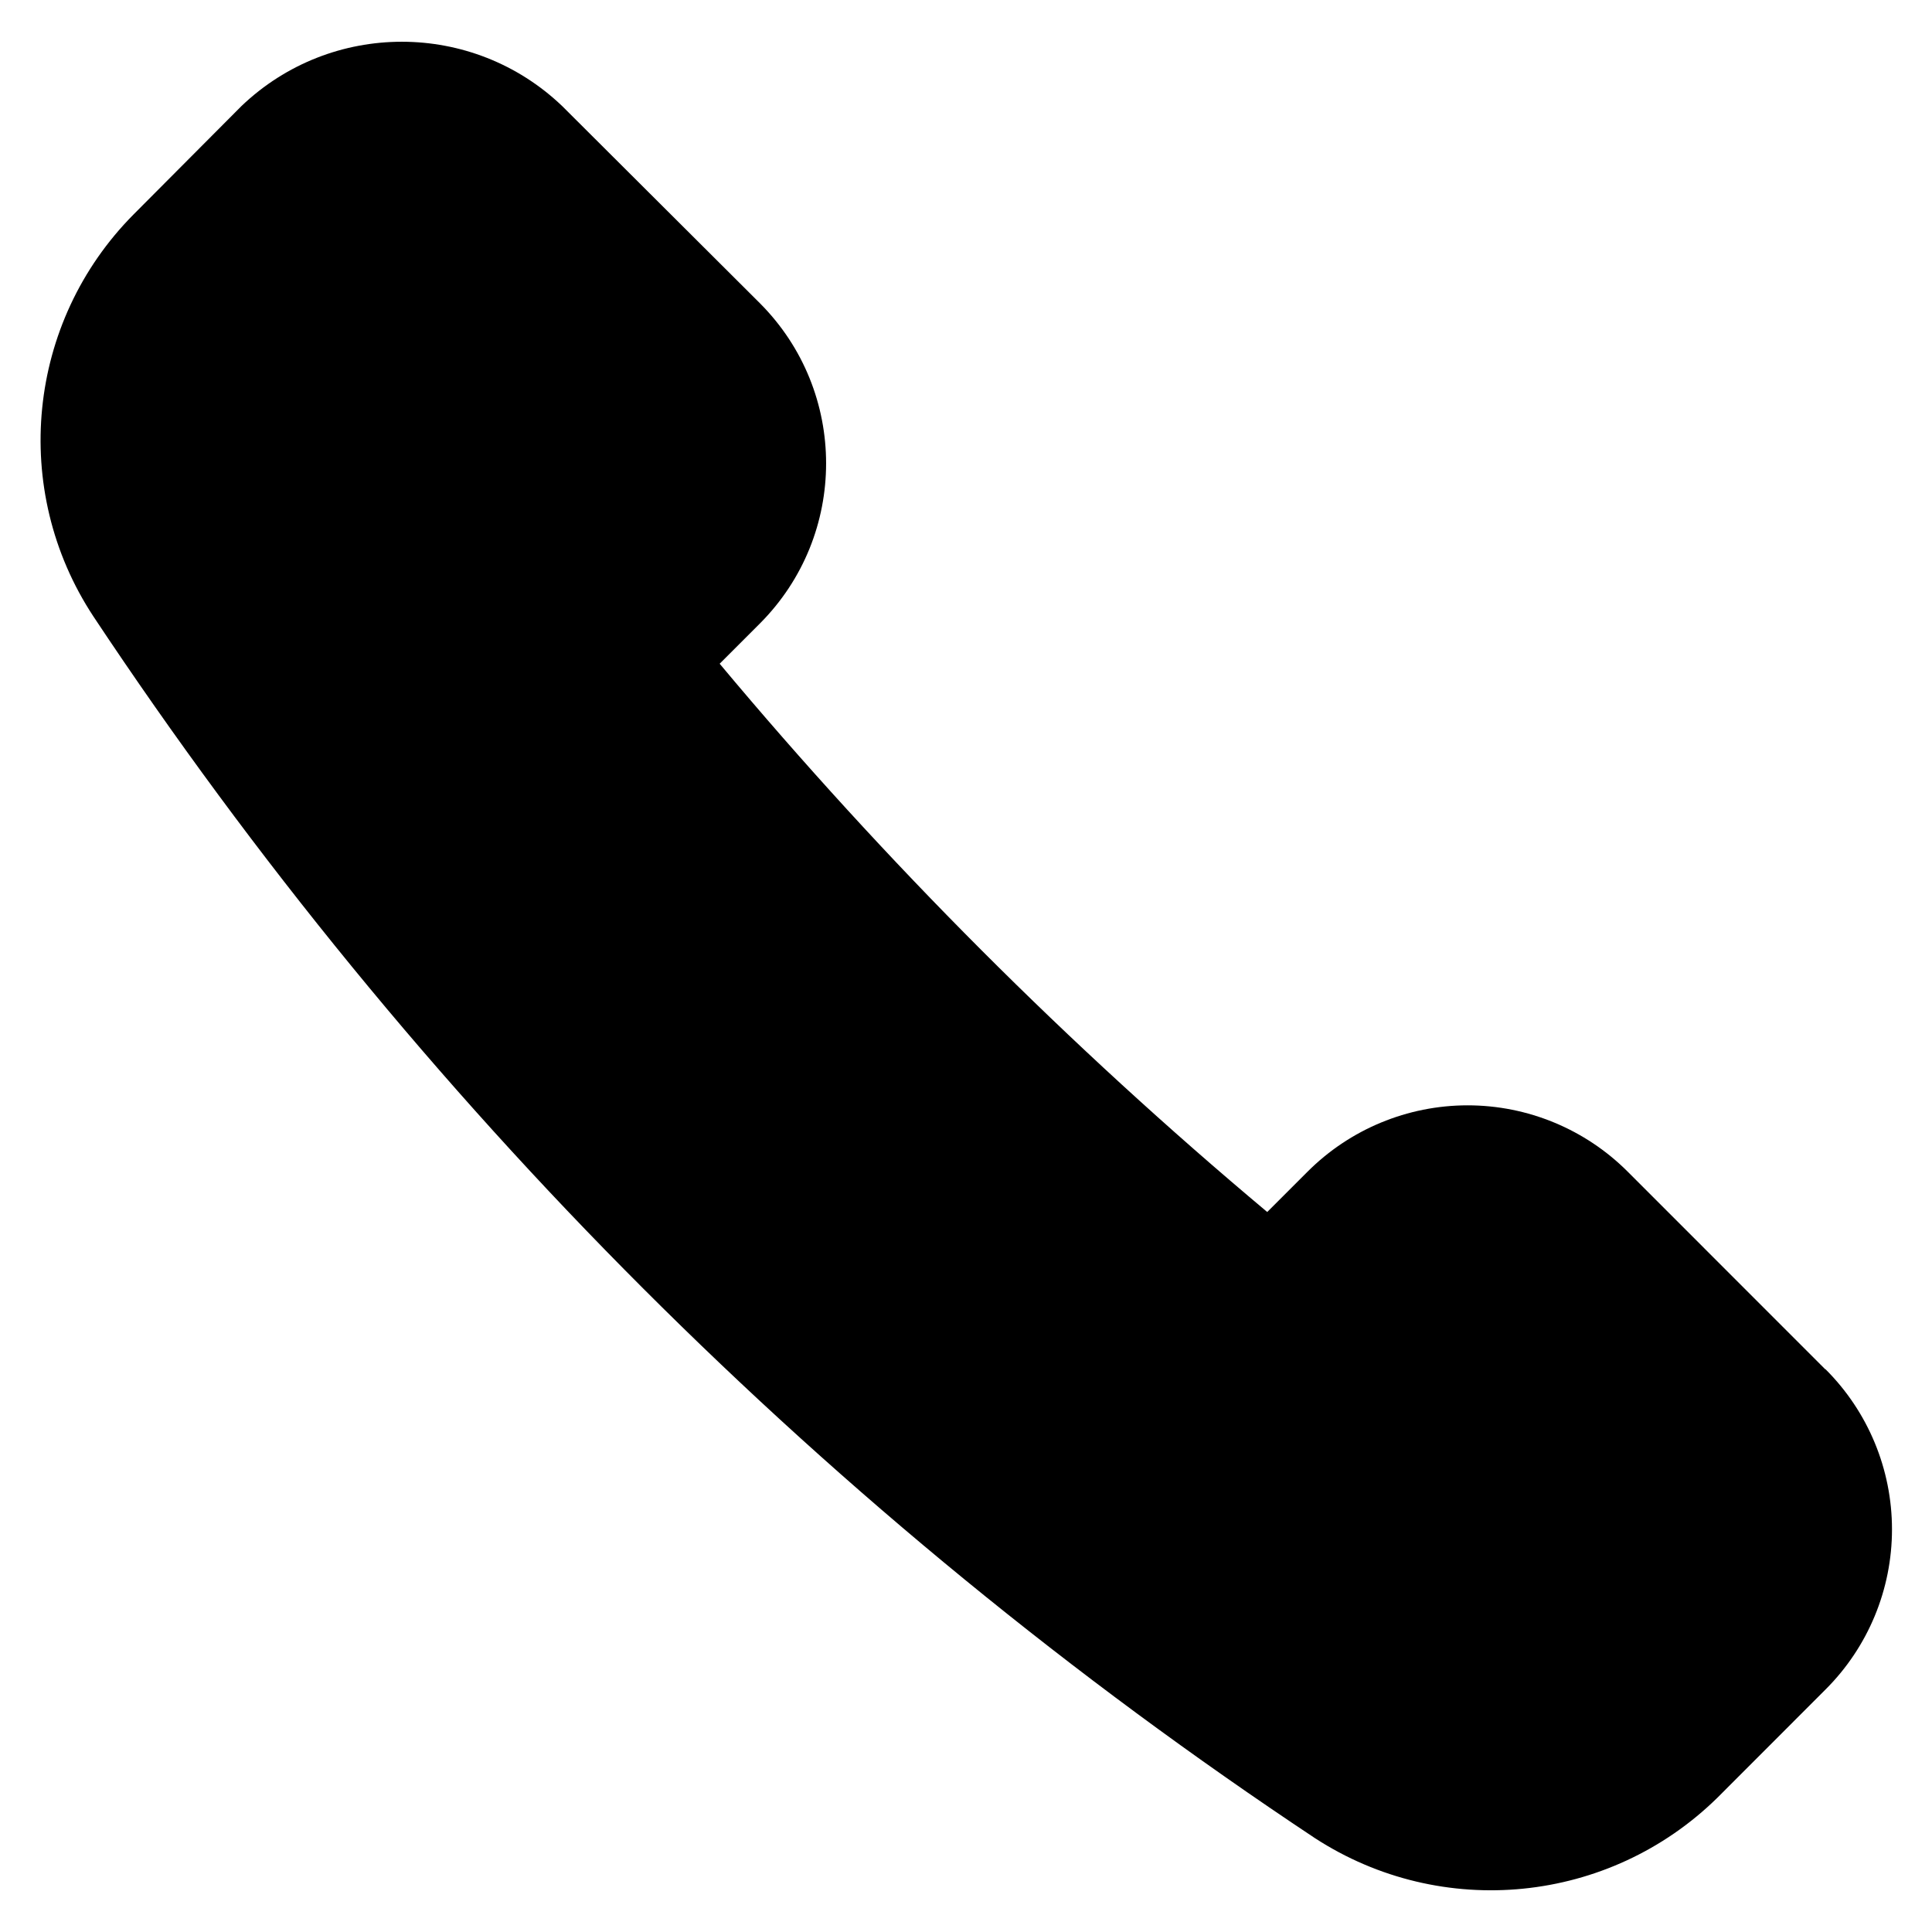
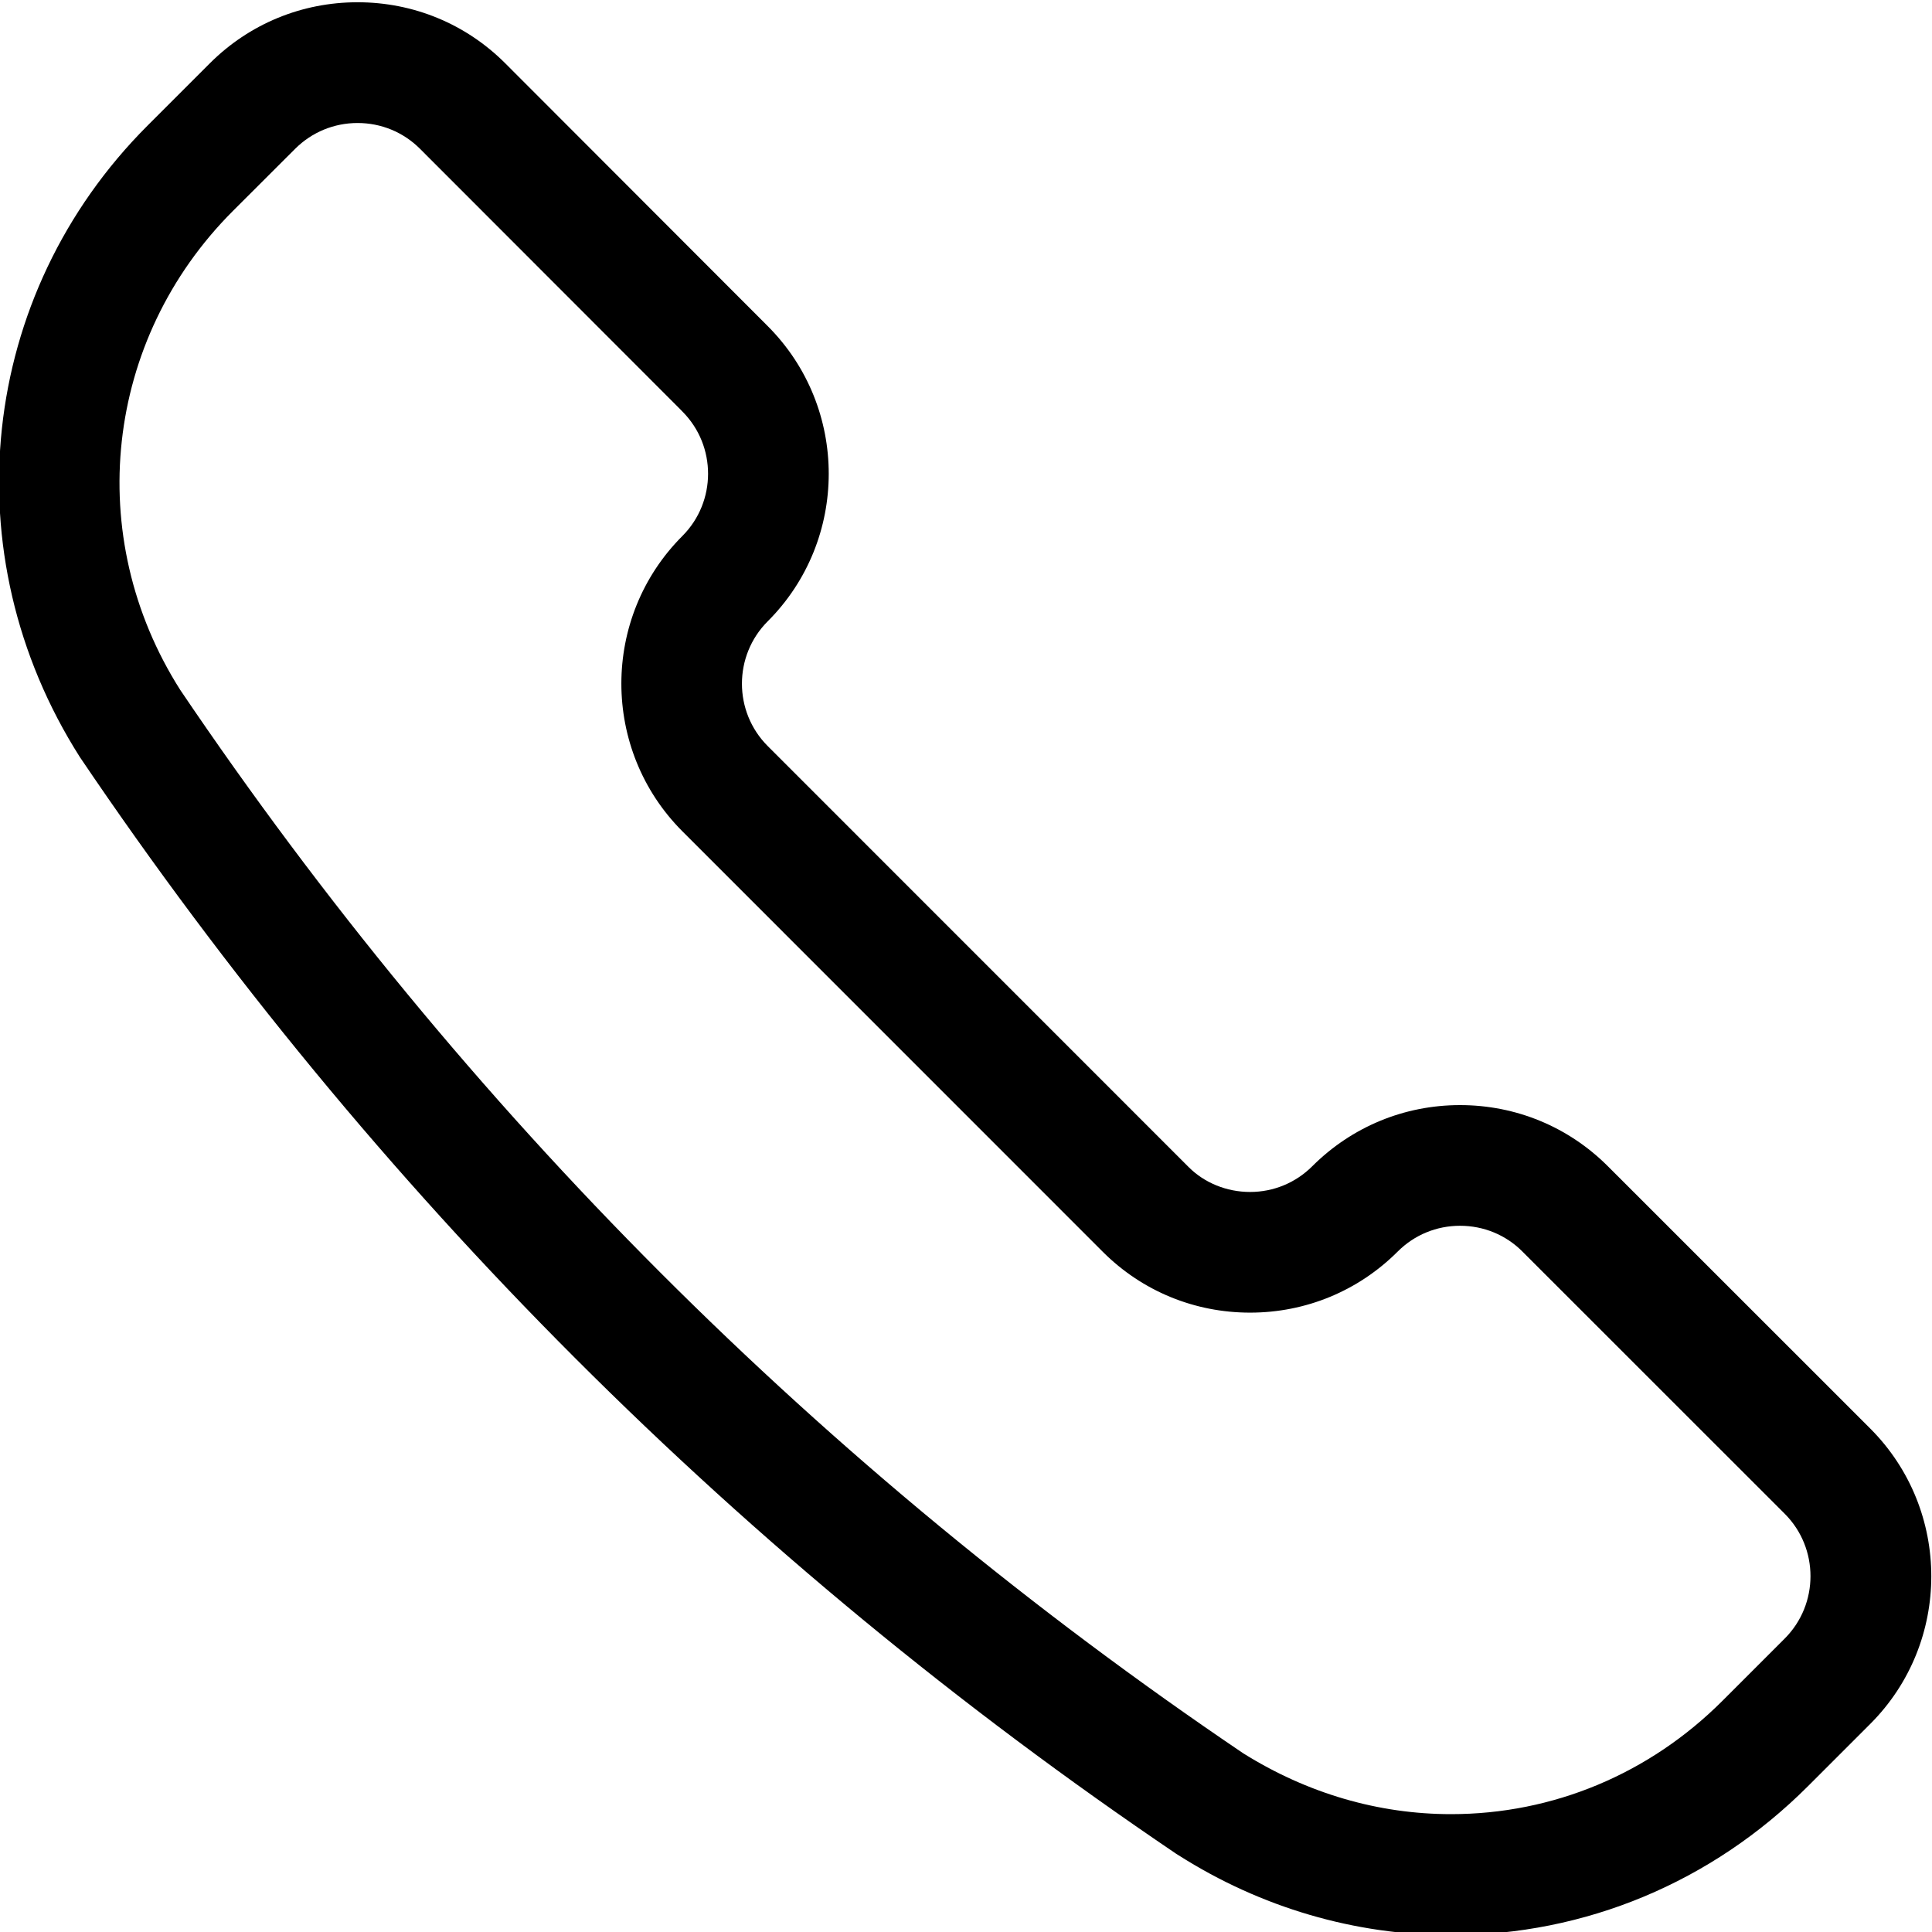
- <svg xmlns="http://www.w3.org/2000/svg" viewBox="0 0 24 24">
-   <path d="M22.673,17.009l-2.452-2.453a2.811,2.811,0,0,0-3.979,0l-.5.5A54.366,54.366,0,0,1,8.94,8.245l.5-.5a2.817,2.817,0,0,0,0-3.978L6.983,1.317A2.883,2.883,0,0,0,3,1.317L1.66,2.663a3.981,3.981,0,0,0-.5,4.994A54.174,54.174,0,0,0,16.333,22.833a4.015,4.015,0,0,0,5-.5l1.345-1.346a2.809,2.809,0,0,0,0-3.977Z" />
+ <svg xmlns="http://www.w3.org/2000/svg" version="1.1" id="Layer_1" x="0px" y="0px" viewBox="0 0 24 24" style="enable-background:new 0 0 24 24;" xml:space="preserve">
+   <g>
+     <path d="M18.023,24.039c-1.193,0-2.362-0.343-3.382-0.992c-0.003-0.002-0.026-0.017-0.029-0.018   C9.219,19.383,4.637,14.8,0.993,9.406C-0.613,6.882-0.266,3.659,1.833,1.56l0.774-0.774c0.49-0.489,1.141-0.758,1.835-0.758   c0.694,0,1.345,0.269,1.834,0.758c0,0,3.262,3.266,3.262,3.266c1.01,1.012,1.009,2.657-0.002,3.667   C9.11,8.146,9.11,8.841,9.537,9.268c0,0,5.228,5.229,5.232,5.233c0.193,0.192,0.468,0.306,0.76,0.306   c0.292,0,0.567-0.114,0.773-0.32c0.49-0.489,1.141-0.759,1.835-0.759s1.345,0.269,1.835,0.758l3.261,3.26   c1.011,1.012,1.011,2.658,0,3.669l-0.774,0.774C21.266,23.382,19.69,24.039,18.023,24.039z M15.442,21.779   c0.798,0.5,1.683,0.757,2.583,0.757c1.267,0,2.464-0.5,3.372-1.408l0.774-0.774c0.426-0.427,0.426-1.122,0-1.549l-3.26-3.259   c-0.206-0.206-0.481-0.319-0.774-0.319s-0.568,0.114-0.774,0.32c-0.489,0.489-1.141,0.759-1.834,0.759   c-0.689,0-1.337-0.266-1.824-0.75l-5.228-5.229c-1.011-1.012-1.011-2.658,0-3.669C8.901,6.233,8.903,5.54,8.478,5.113   C8.473,5.108,8.456,5.09,8.451,5.085L5.215,1.846C5.009,1.641,4.734,1.528,4.442,1.528c-0.293,0-0.568,0.114-0.775,0.32   L2.893,2.621C1.296,4.218,1.027,6.666,2.24,8.572C5.77,13.797,10.213,18.243,15.442,21.779L15.442,21.779z" />
+   </g>
</svg>
